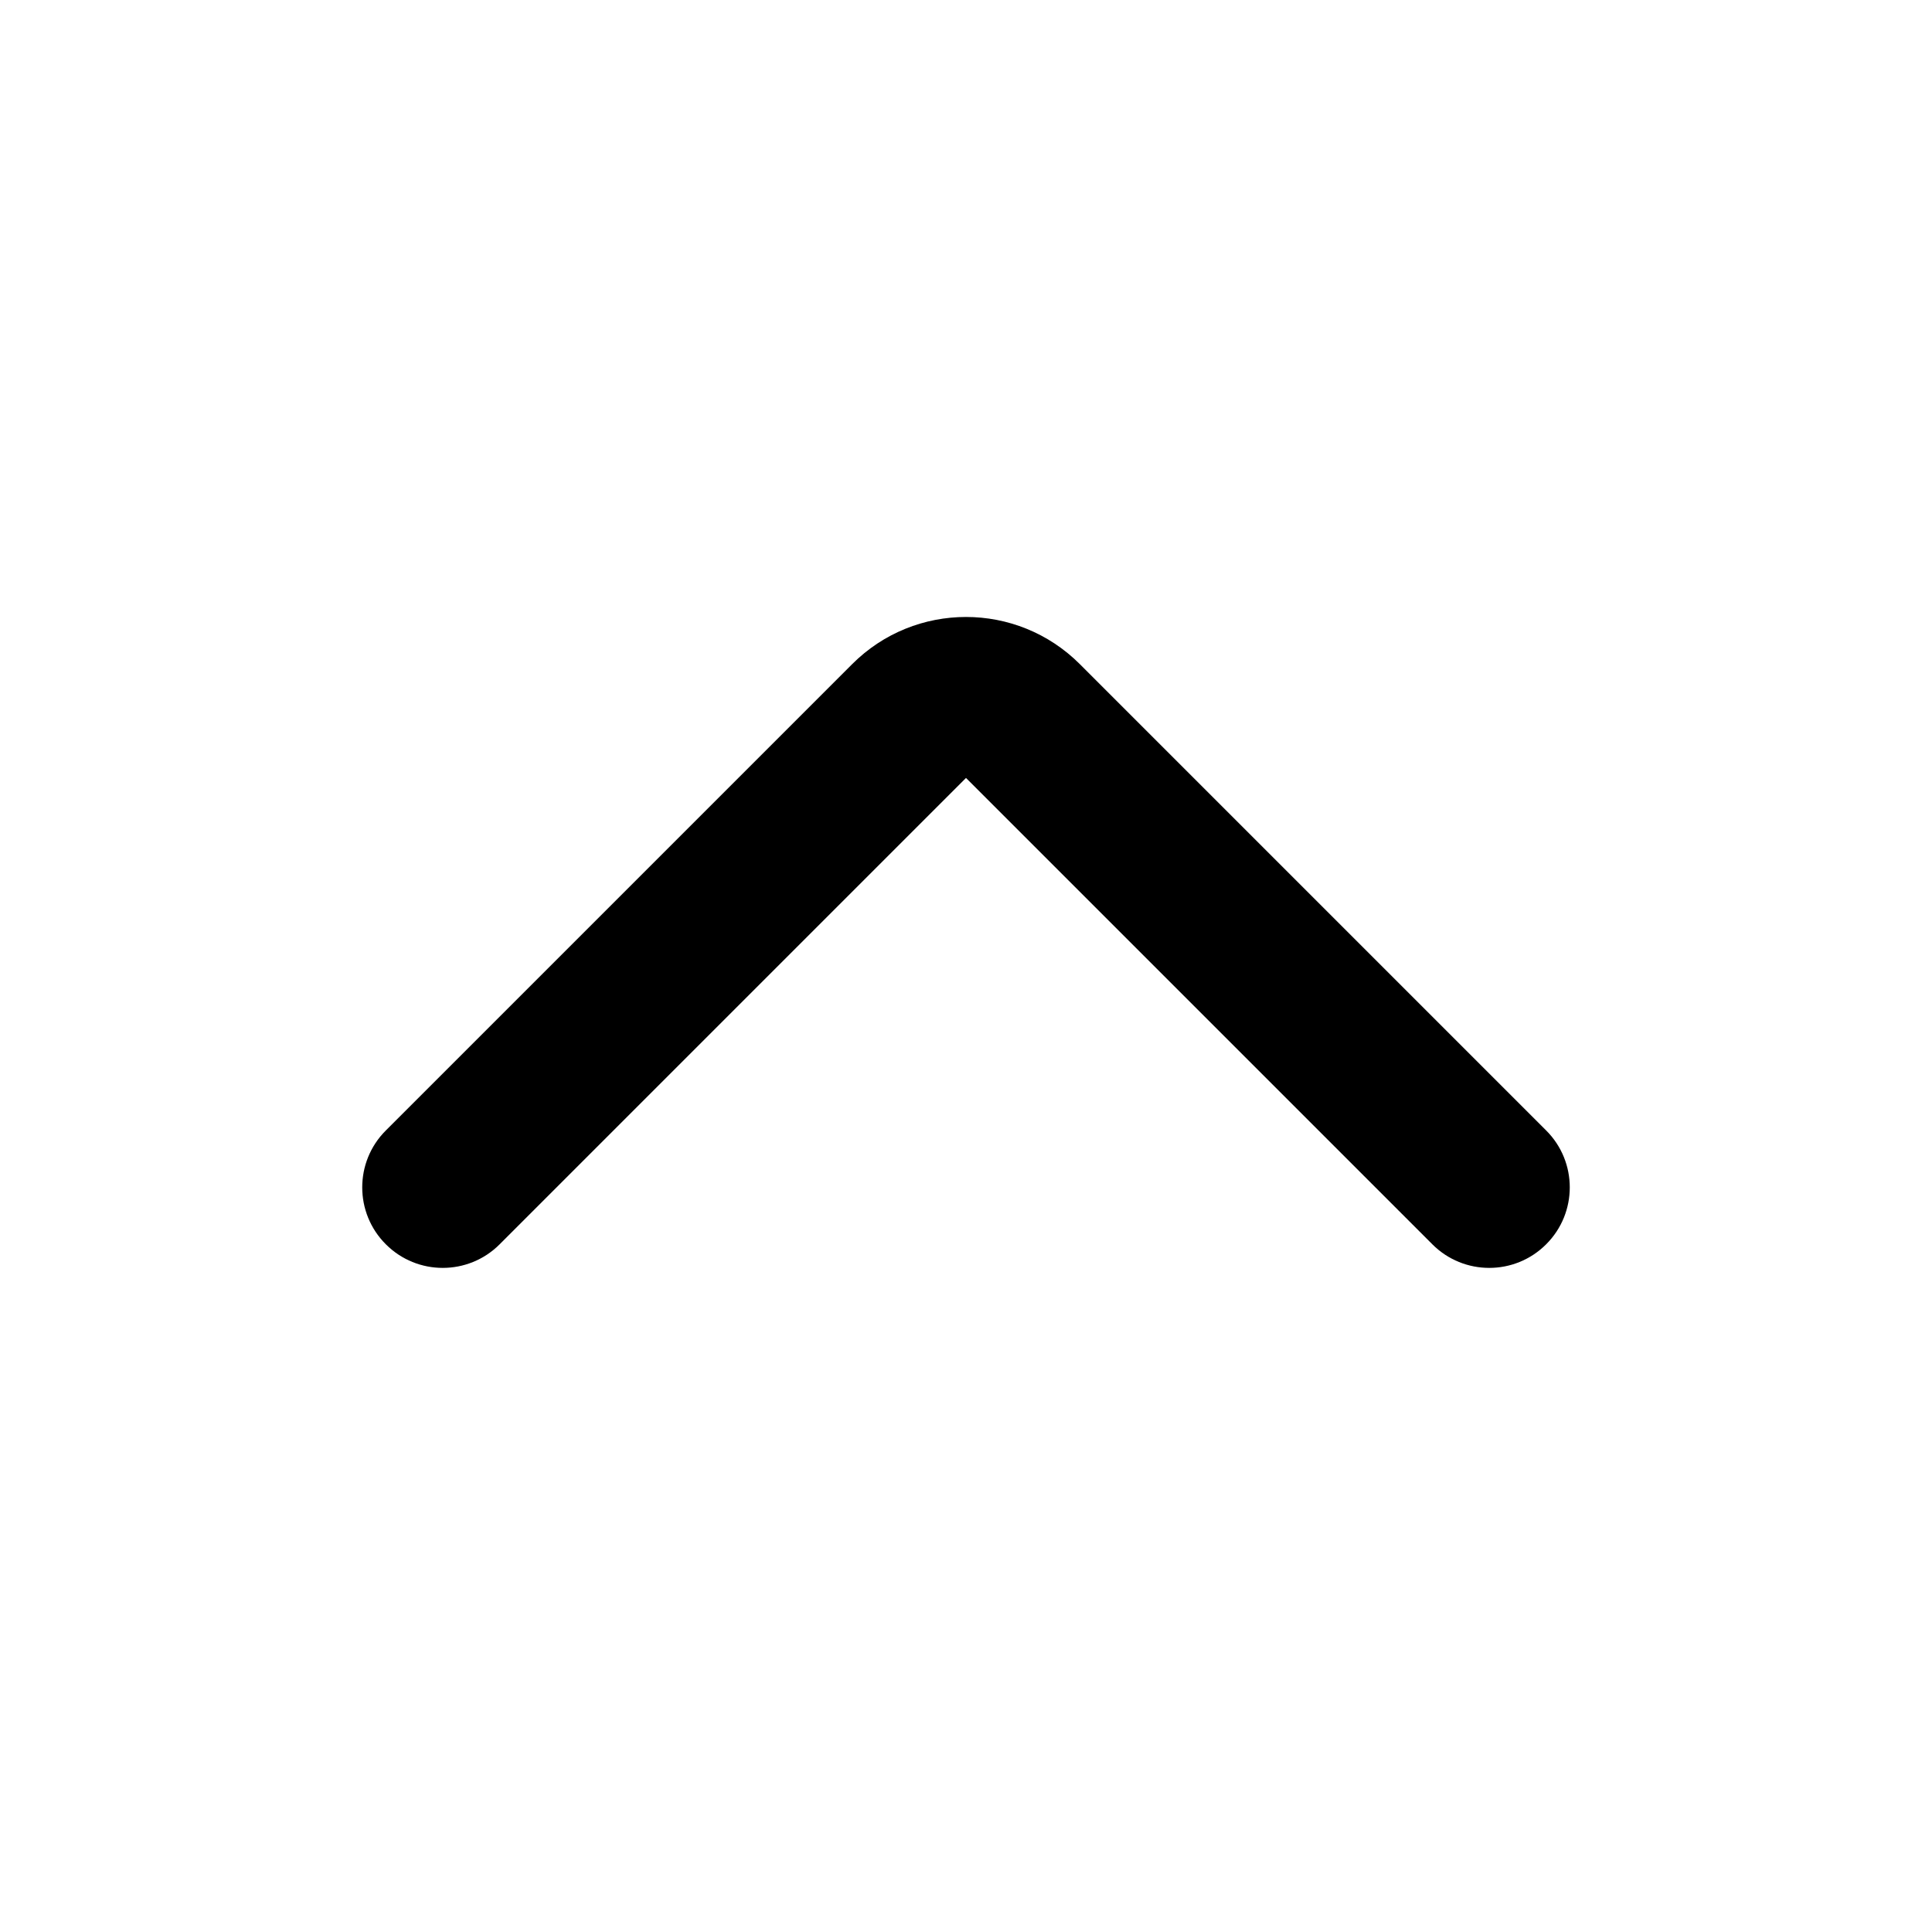
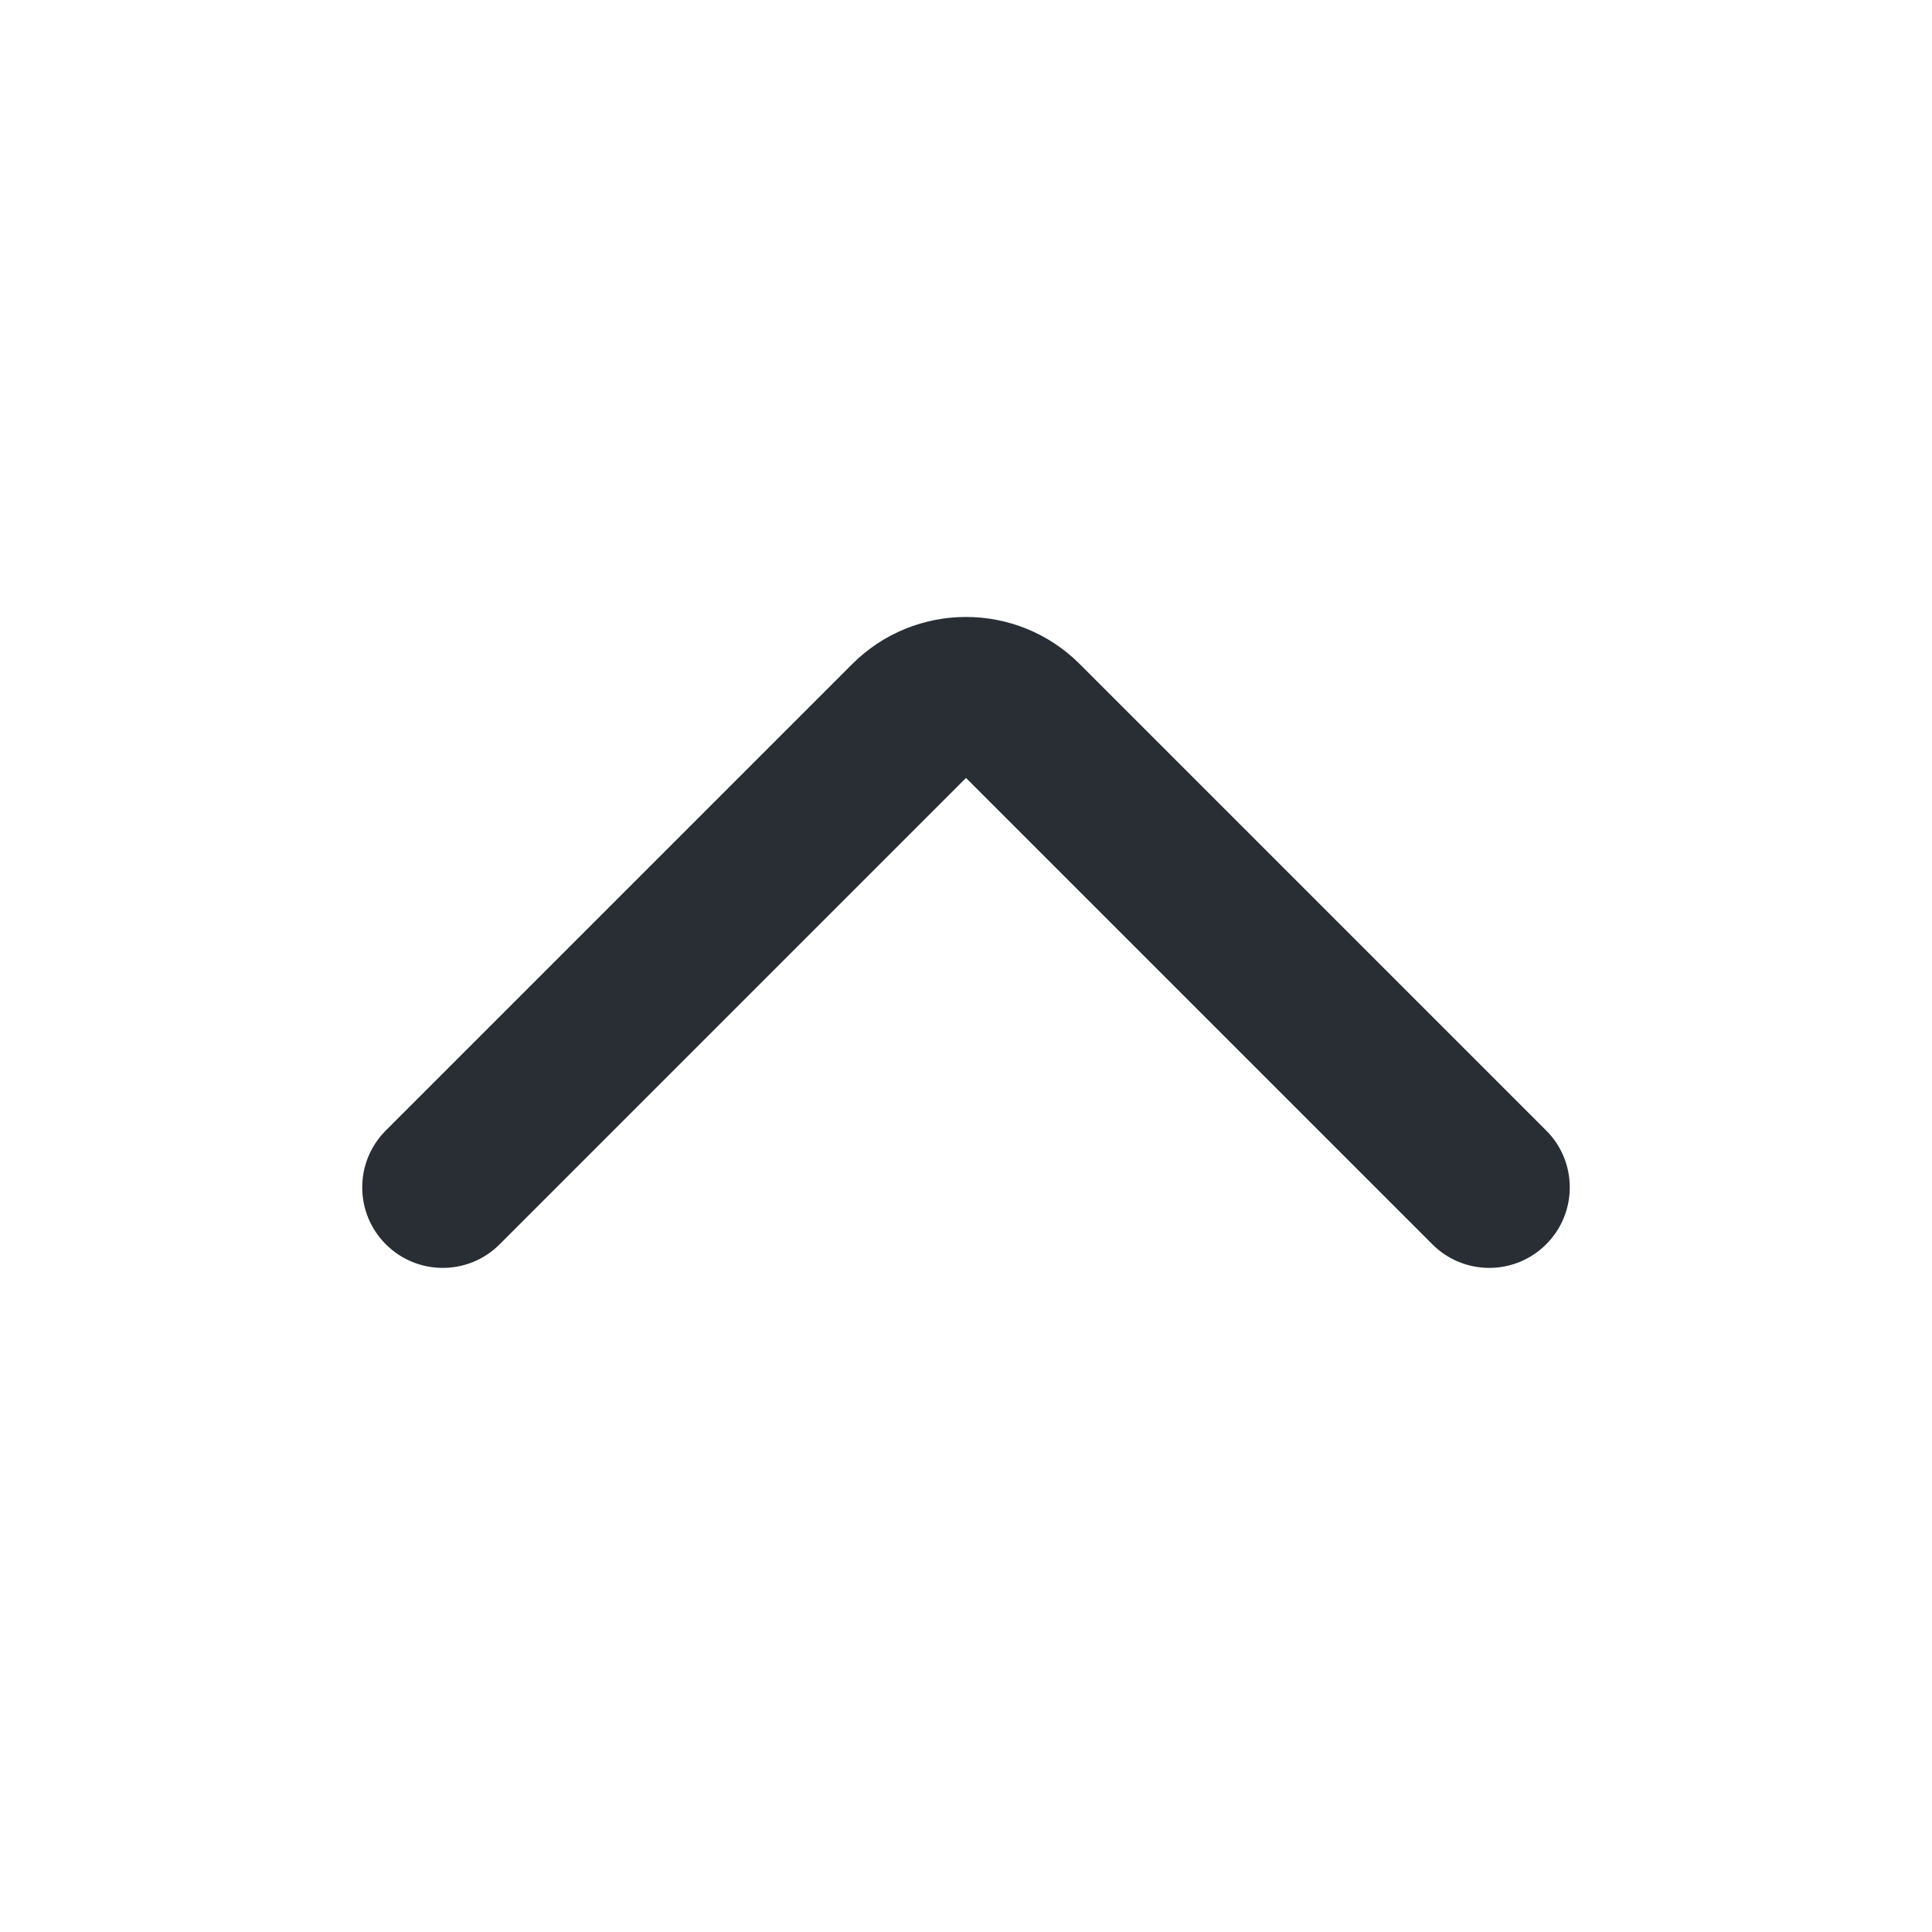
<svg xmlns="http://www.w3.org/2000/svg" width="24" height="24" viewBox="0 0 24 24" fill="none">
-   <path fill-rule="evenodd" clip-rule="evenodd" d="M4.793 15.457C5.183 15.848 5.817 15.848 6.207 15.457L12 9.664L17.793 15.457C18.183 15.848 18.817 15.848 19.207 15.457C19.598 15.067 19.598 14.433 19.207 14.043L13.414 8.25C12.633 7.469 11.367 7.469 10.586 8.25L4.793 14.043C4.402 14.433 4.402 15.067 4.793 15.457Z" fill="black" />
+   <path fill-rule="evenodd" clip-rule="evenodd" d="M4.793 15.457C5.183 15.848 5.817 15.848 6.207 15.457L12 9.664L17.793 15.457C18.183 15.848 18.817 15.848 19.207 15.457C19.598 15.067 19.598 14.433 19.207 14.043L13.414 8.25C12.633 7.469 11.367 7.469 10.586 8.25L4.793 14.043C4.402 14.433 4.402 15.067 4.793 15.457Z" fill="#11181D" fill-opacity="0.9" />
</svg>
